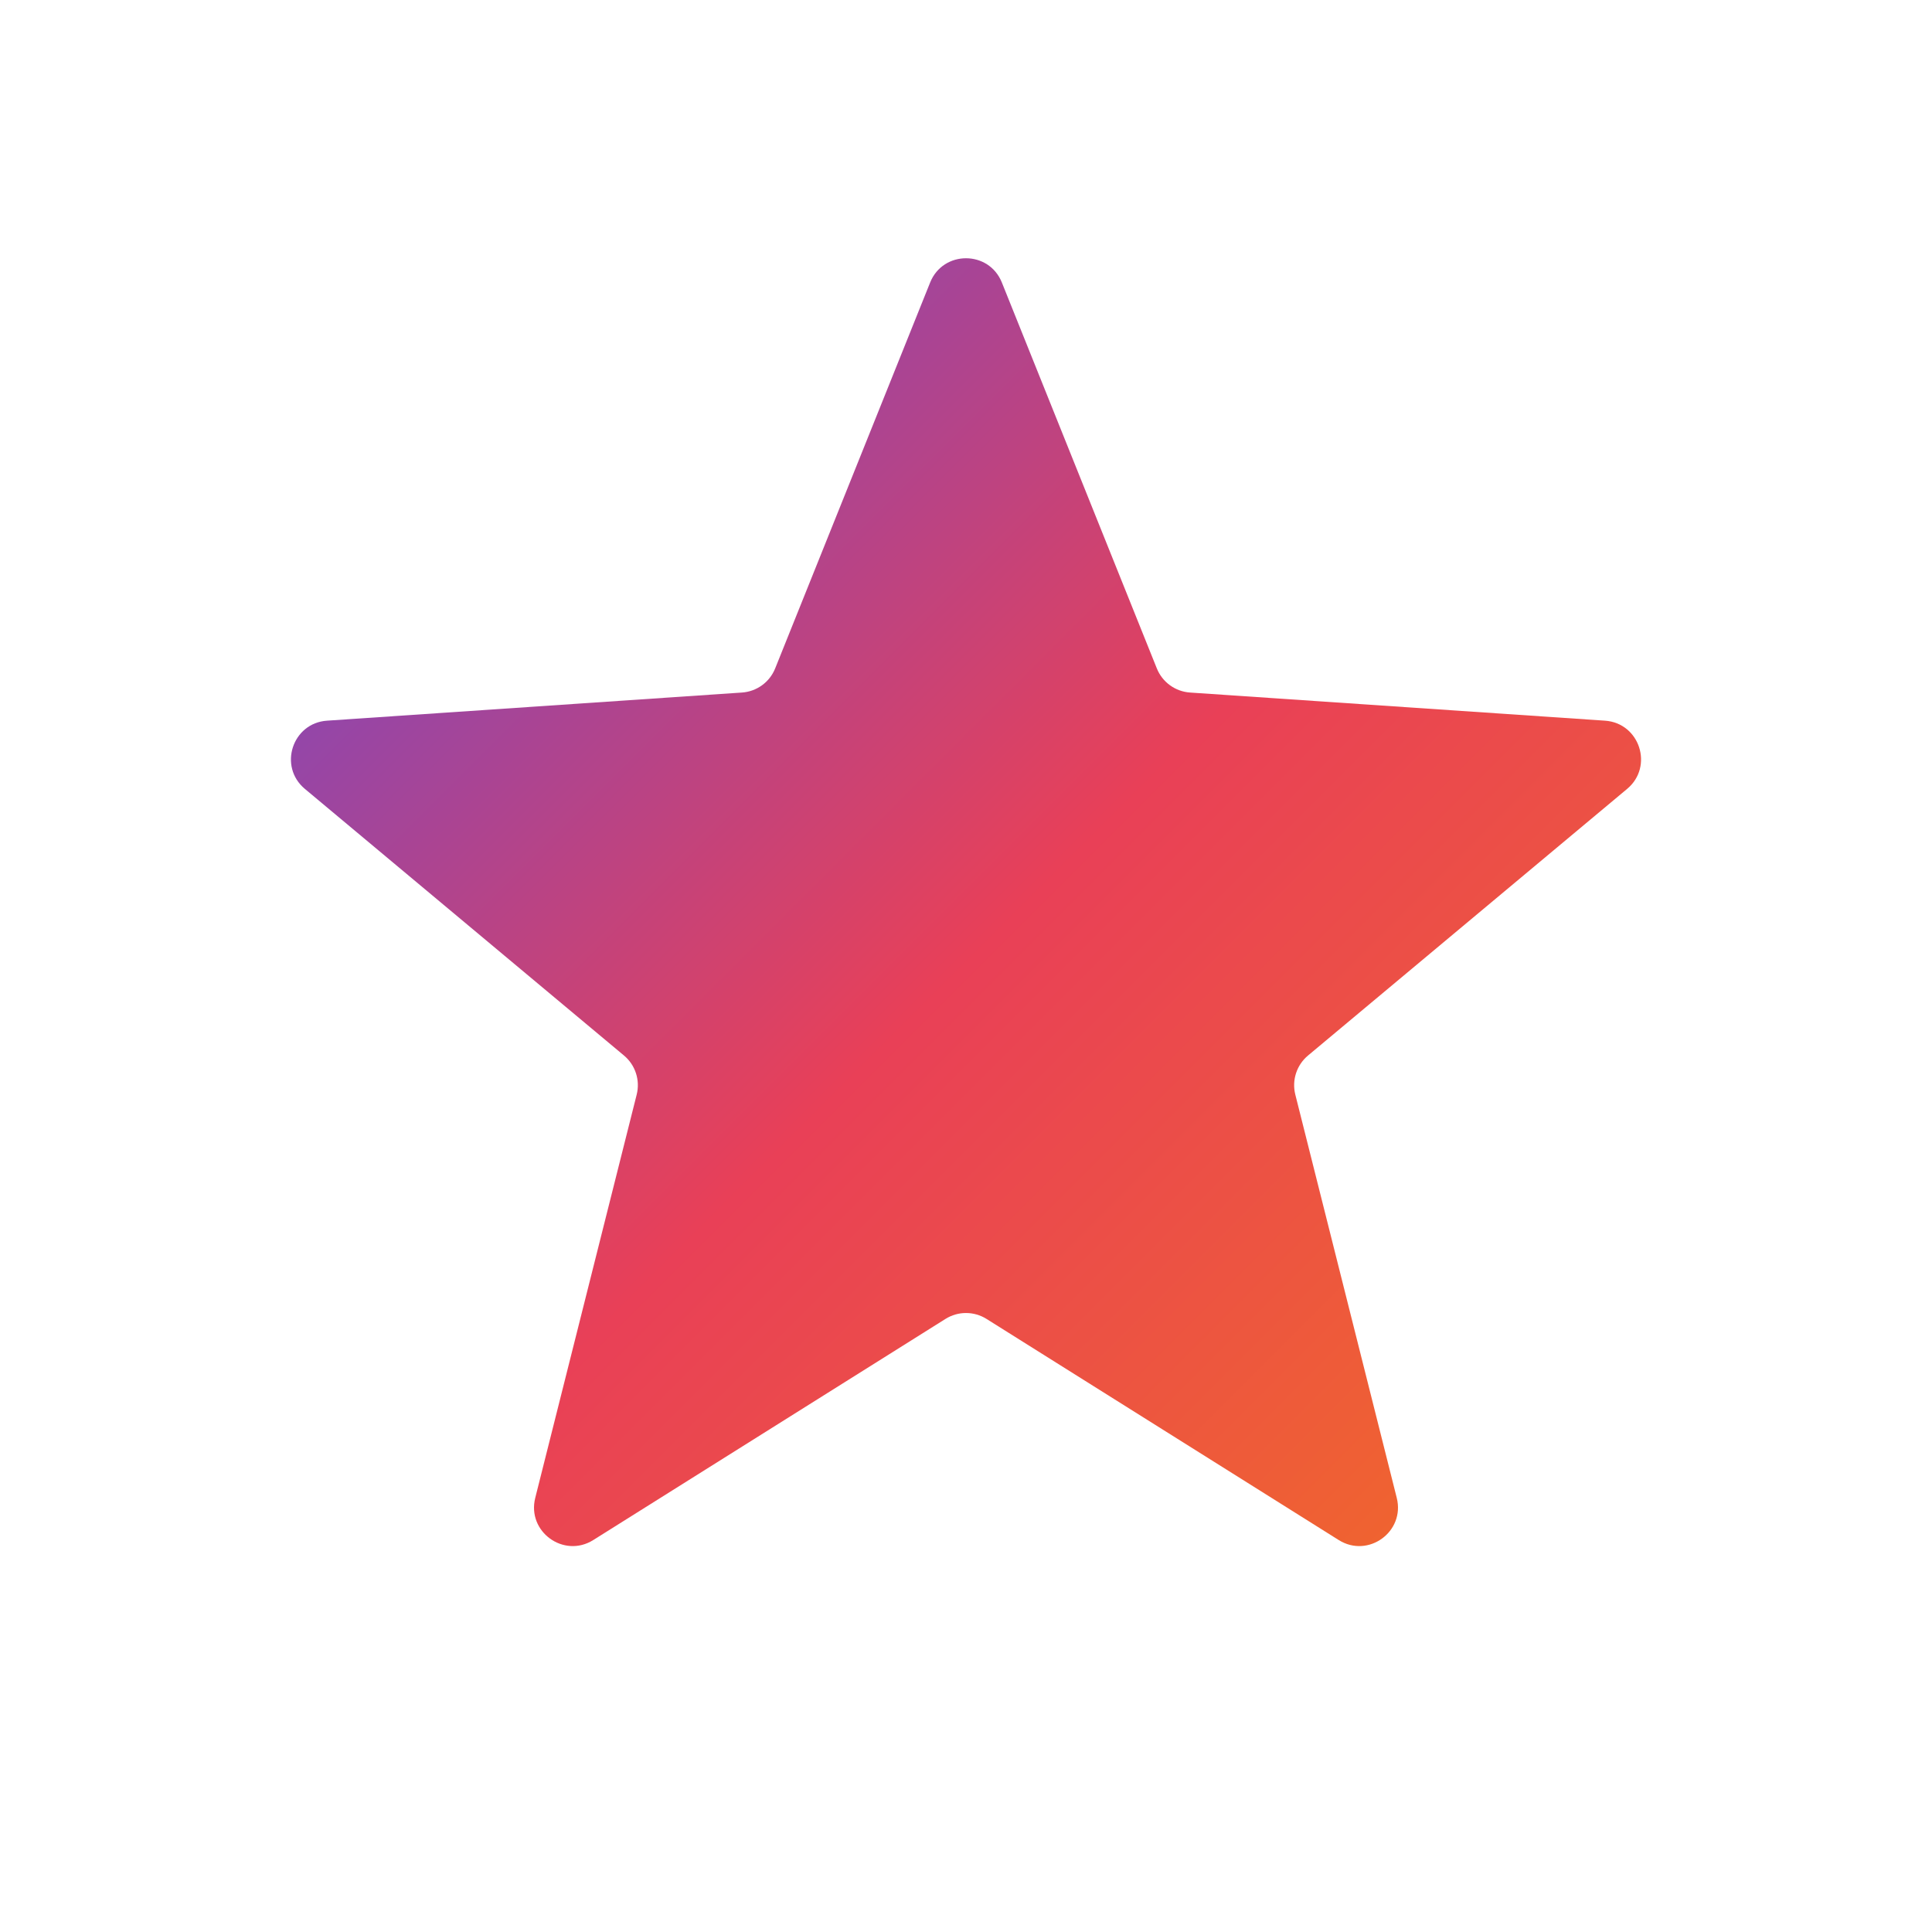
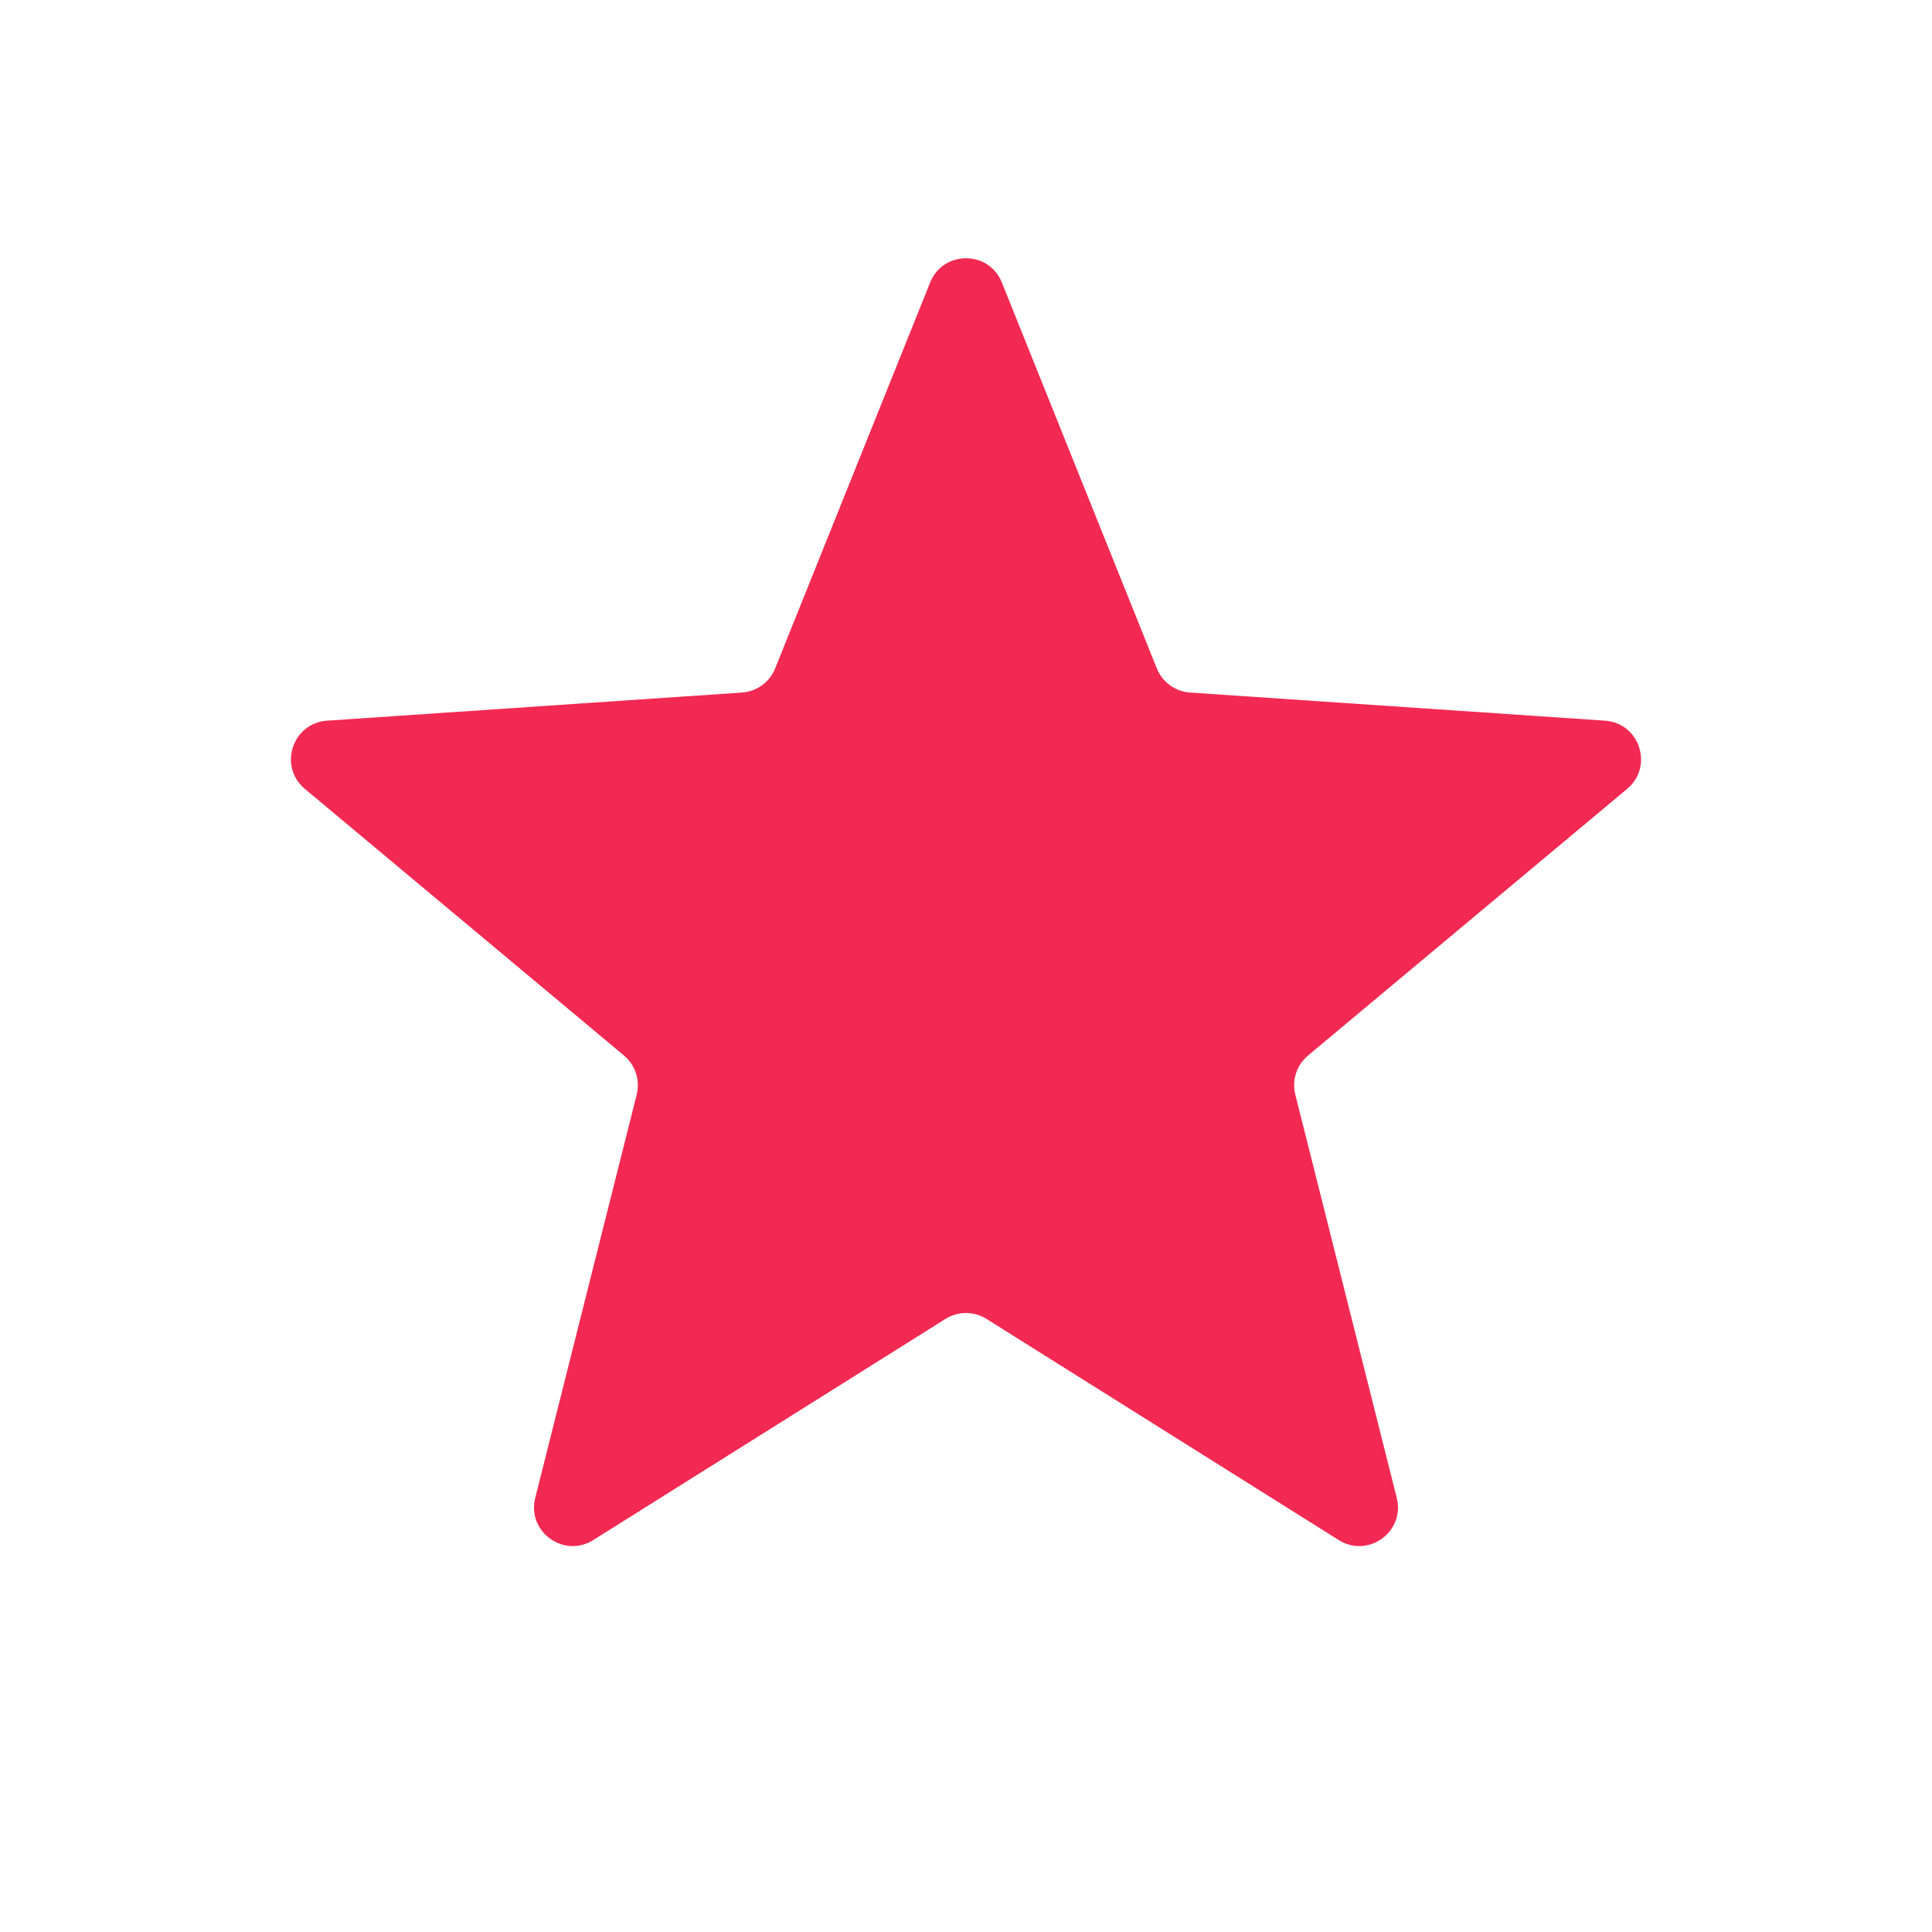
<svg xmlns="http://www.w3.org/2000/svg" viewBox="0 0 100 100" fill="none">
-   <defs>
-     <linearGradient id="gradient" x1="14" y1="14" x2="86" y2="86" gradientUnits="userSpaceOnUse">
-       <stop stop-color="#6549D5" />
-       <stop offset="0.5" stop-color="#e94057" />
-       <stop offset="1" stop-color="#f27121" />
-     </linearGradient>
-   </defs>
-   <path d="M48.144 14.622C48.816 12.949 51.184 12.949 51.856 14.622L59.877 34.596C60.163 35.309 60.832 35.794 61.598 35.846L83.073 37.302C84.872 37.424 85.604 39.677 84.22 40.833L67.702 54.634C67.113 55.126 66.858 55.912 67.045 56.656L72.296 77.531C72.736 79.279 70.82 80.671 69.293 79.713L51.063 68.268C50.413 67.859 49.587 67.859 48.937 68.268L30.707 79.713C29.18 80.671 27.264 79.279 27.704 77.531L32.955 56.656C33.142 55.912 32.887 55.126 32.298 54.634L15.78 40.833C14.396 39.677 15.128 37.424 16.927 37.302L38.402 35.846C39.168 35.794 39.837 35.309 40.123 34.596L48.144 14.622Z" fill="url(#gradient)" />
+   <path d="M48.144 14.622C48.816 12.949 51.184 12.949 51.856 14.622L59.877 34.596C60.163 35.309 60.832 35.794 61.598 35.846L83.073 37.302C84.872 37.424 85.604 39.677 84.22 40.833L67.702 54.634C67.113 55.126 66.858 55.912 67.045 56.656L72.296 77.531C72.736 79.279 70.82 80.671 69.293 79.713L51.063 68.268C50.413 67.859 49.587 67.859 48.937 68.268L30.707 79.713C29.18 80.671 27.264 79.279 27.704 77.531L32.955 56.656C33.142 55.912 32.887 55.126 32.298 54.634L15.78 40.833C14.396 39.677 15.128 37.424 16.927 37.302L38.402 35.846C39.168 35.794 39.837 35.309 40.123 34.596L48.144 14.622Z" fill="#f22952" />
</svg>
